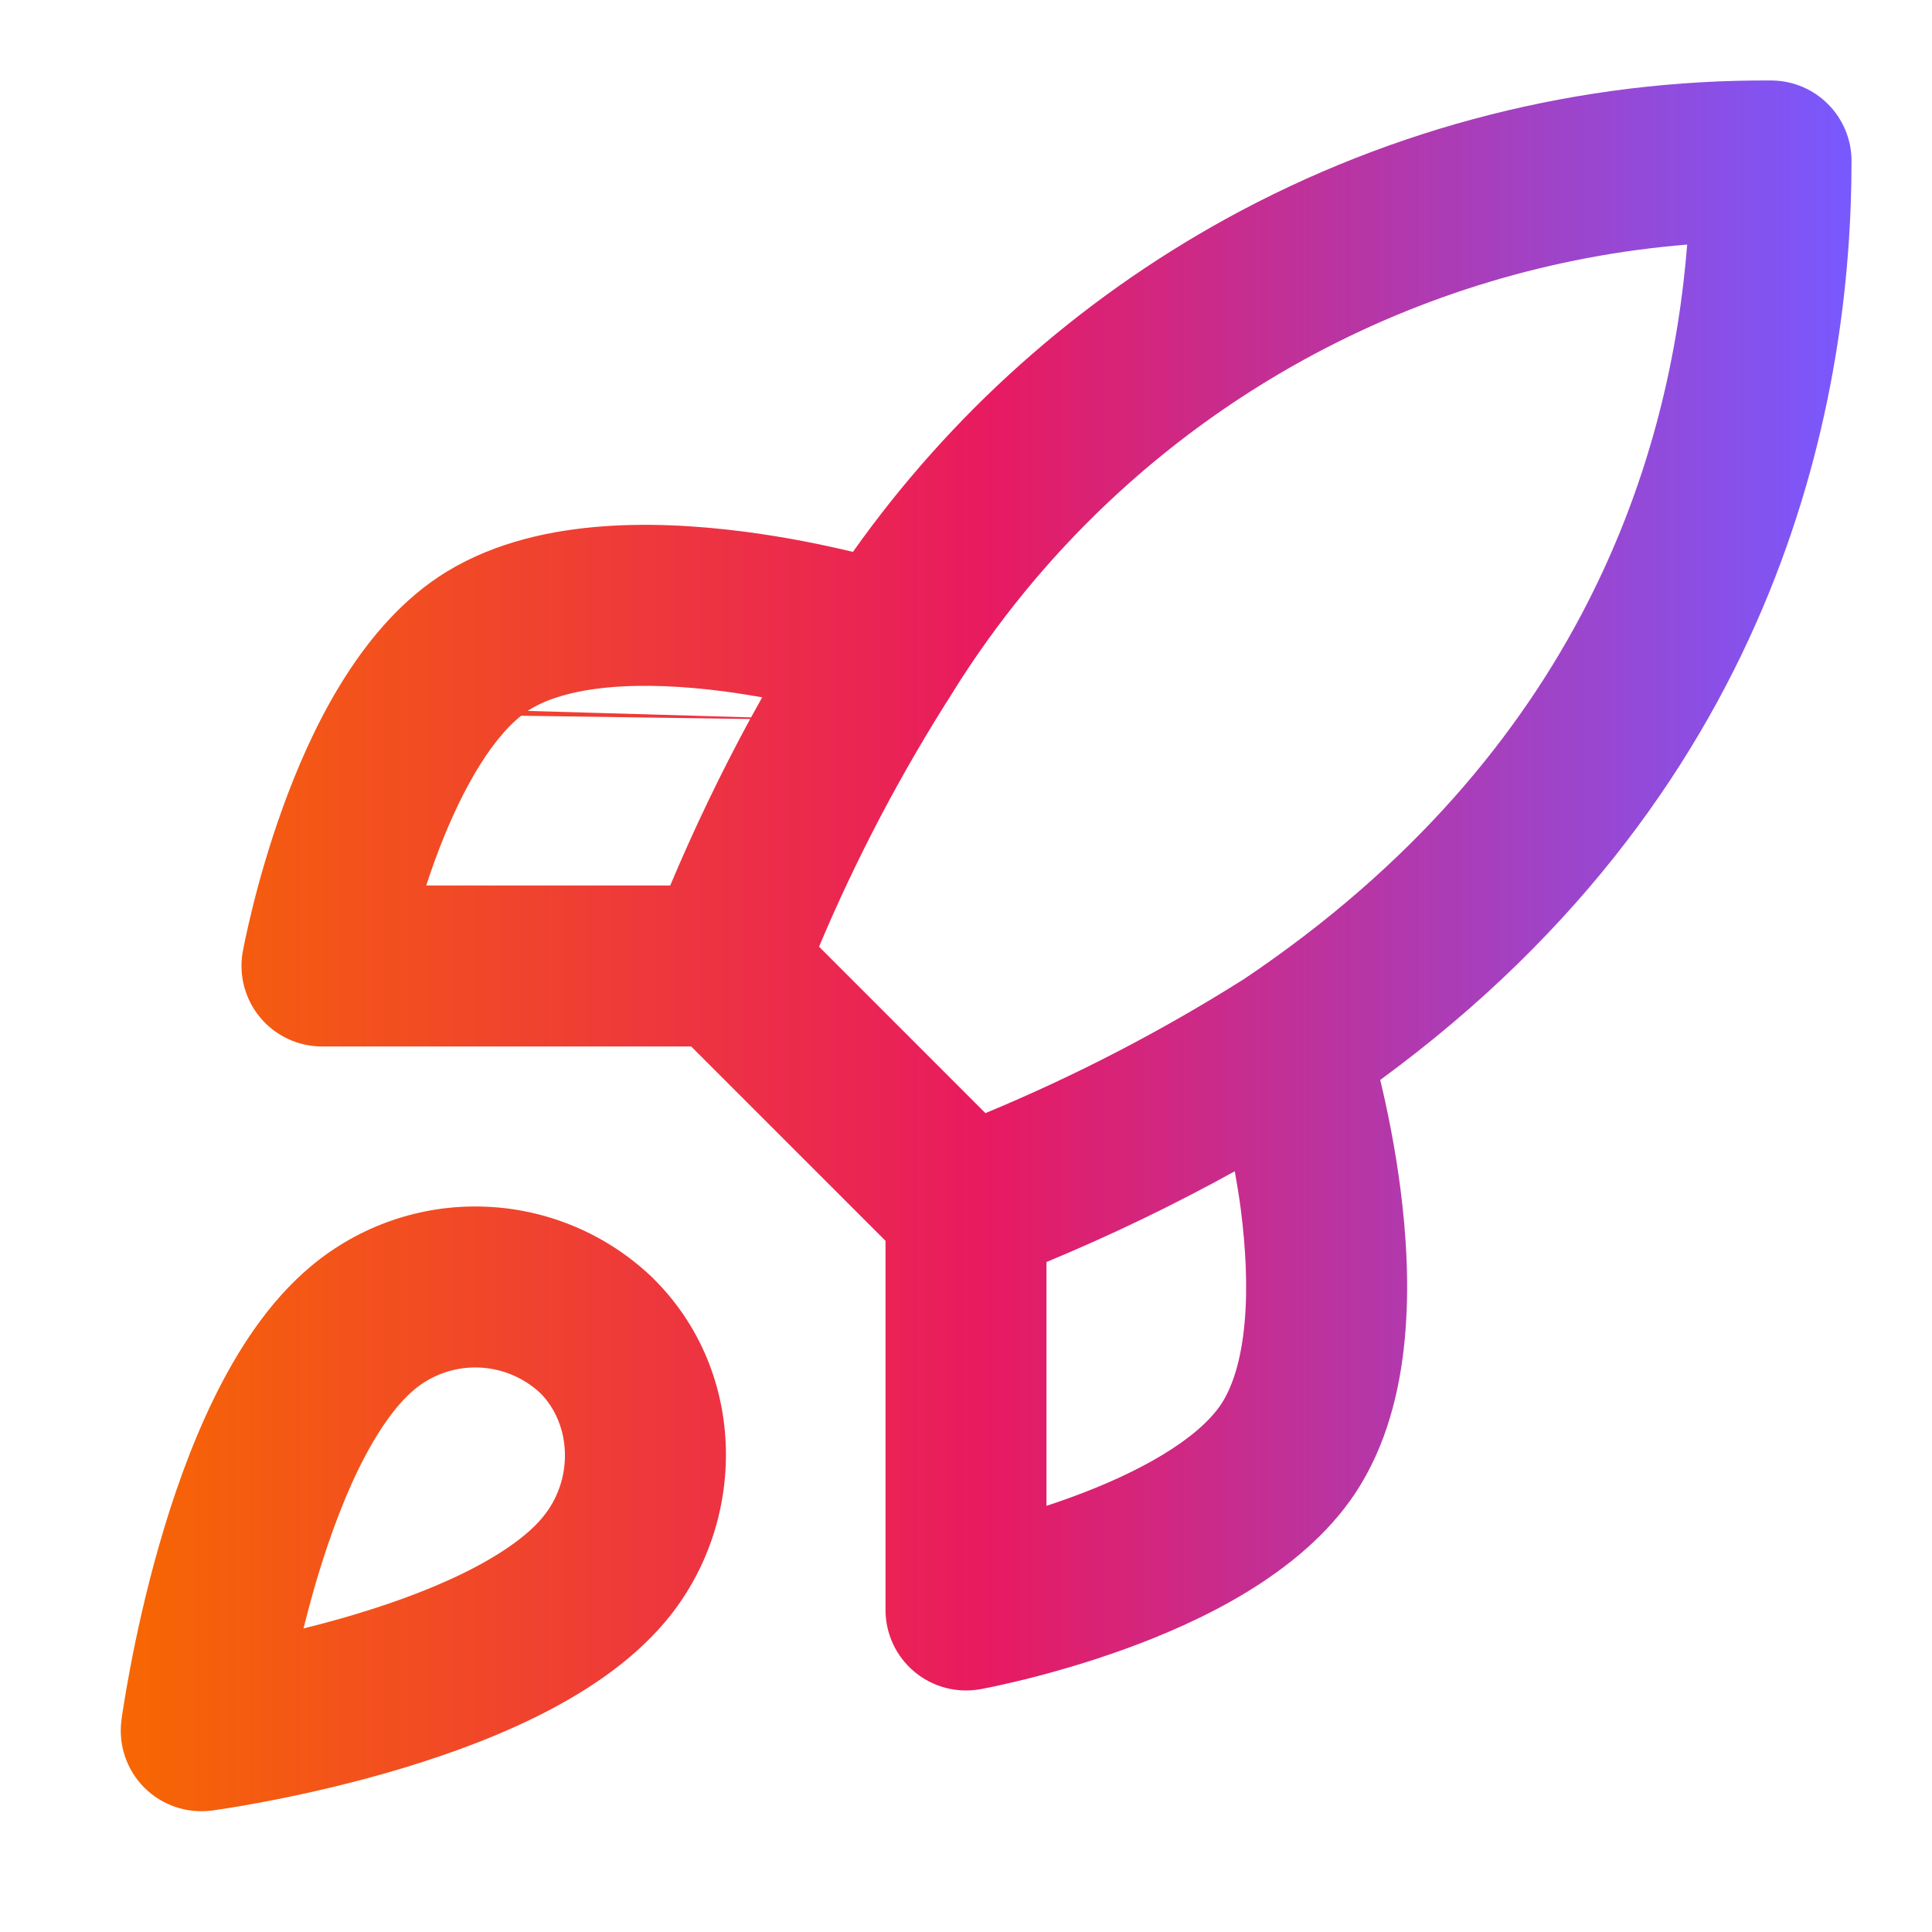
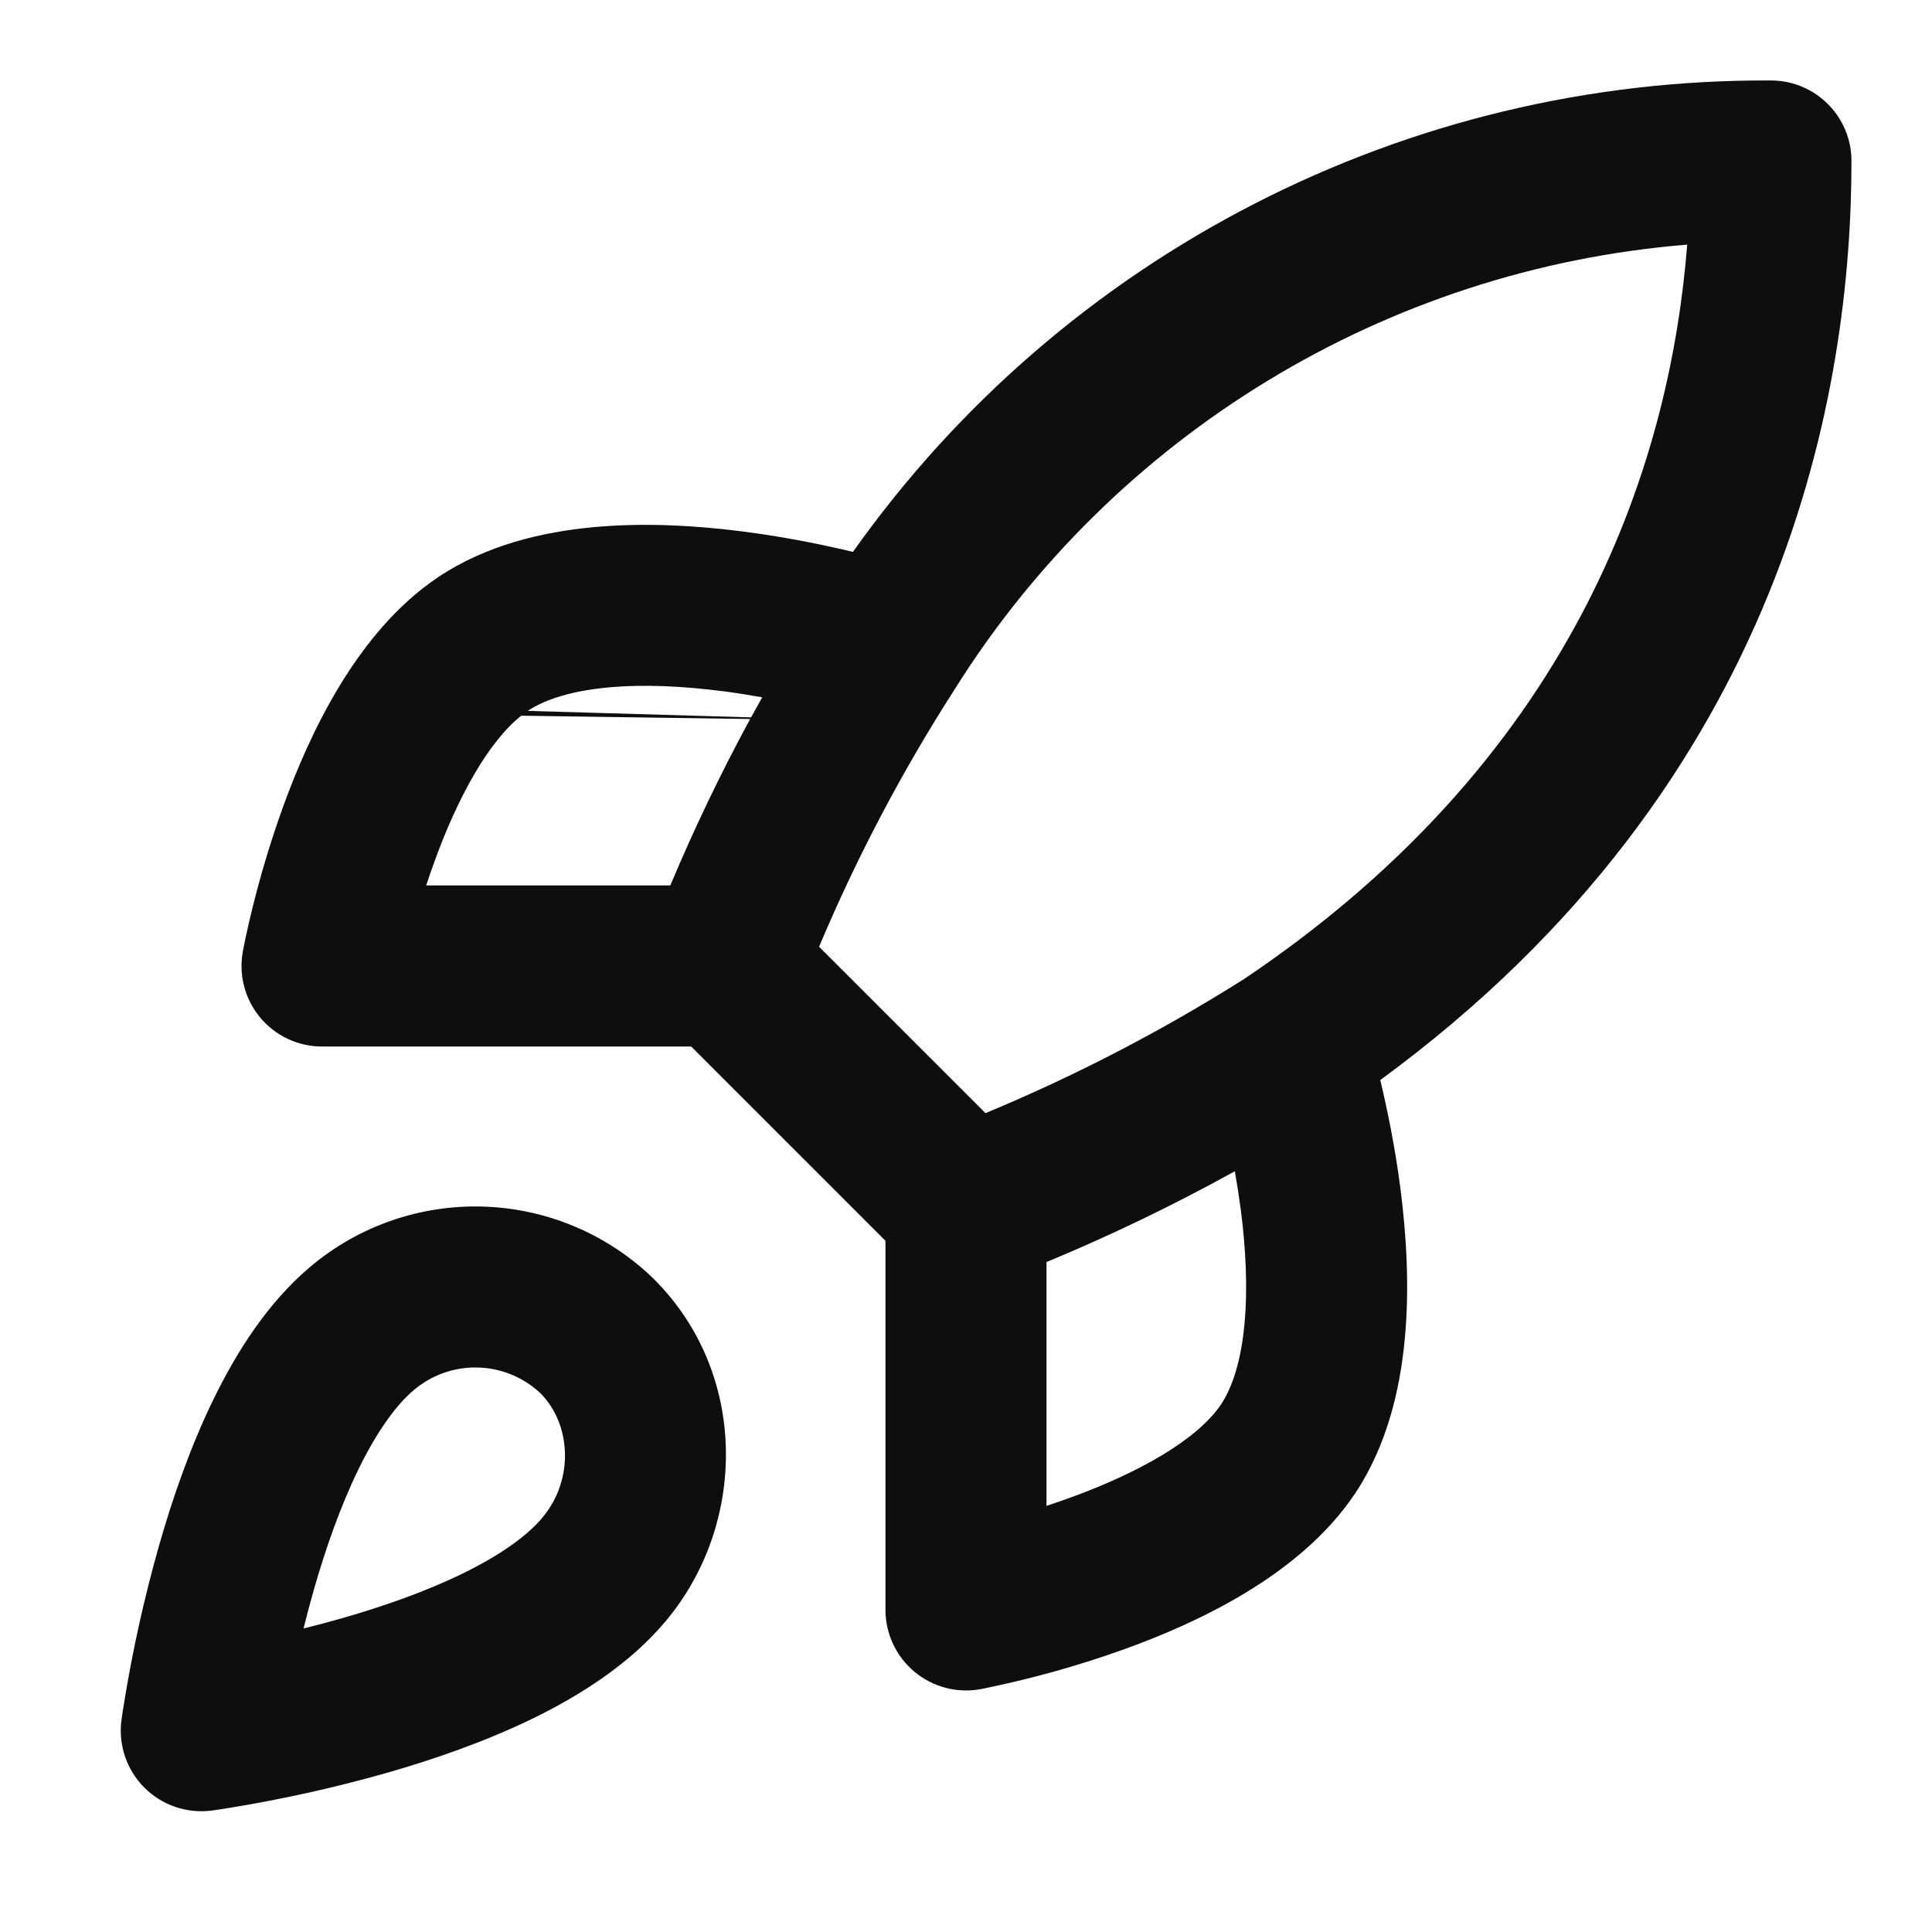
- <svg xmlns="http://www.w3.org/2000/svg" width="32" height="32" viewBox="0 0 32 32" fill="none">
-   <path fill-rule="evenodd" clip-rule="evenodd" d="M8.004 19.985C9.048 20.017 10.045 20.434 10.801 21.156C10.806 21.161 10.811 21.166 10.816 21.171C12.401 22.736 12.381 25.247 11.02 26.859C10.429 27.561 9.617 28.076 8.835 28.458C8.037 28.848 7.176 29.143 6.403 29.365C5.626 29.587 4.909 29.742 4.388 29.841C4.126 29.891 3.911 29.927 3.76 29.951C3.684 29.962 3.624 29.972 3.582 29.978C3.561 29.981 3.544 29.983 3.532 29.985C3.526 29.985 3.521 29.986 3.518 29.987L3.511 29.988C3.099 30.043 2.684 29.902 2.391 29.609C2.097 29.315 1.957 28.901 2.012 28.49V28.487L2.013 28.483C2.013 28.479 2.014 28.474 2.015 28.468C2.016 28.456 2.018 28.439 2.021 28.418C2.028 28.376 2.037 28.315 2.049 28.24C2.073 28.088 2.11 27.874 2.159 27.613C2.258 27.091 2.412 26.373 2.635 25.596C2.856 24.823 3.152 23.963 3.542 23.165C3.924 22.384 4.439 21.57 5.142 20.98C5.941 20.307 6.96 19.952 8.004 19.985ZM7.922 22.65C7.534 22.638 7.156 22.769 6.859 23.019L6.857 23.021C6.56 23.27 6.243 23.71 5.937 24.335C5.64 24.945 5.394 25.646 5.198 26.329C5.135 26.55 5.079 26.765 5.027 26.972C5.234 26.921 5.45 26.864 5.67 26.801C6.353 26.606 7.054 26.36 7.664 26.062C8.289 25.756 8.73 25.439 8.979 25.142L8.981 25.139C9.509 24.514 9.465 23.593 8.951 23.076C8.672 22.814 8.306 22.662 7.922 22.65Z" fill="url(#paint0_linear_1498_2419)" />
-   <path fill-rule="evenodd" clip-rule="evenodd" d="M29.342 1.333C30.075 1.338 30.667 1.933 30.667 2.666C30.667 6.414 29.614 12.942 22.861 17.887C22.975 18.364 23.106 18.992 23.195 19.686C23.293 20.442 23.348 21.313 23.268 22.17C23.19 23.016 22.971 23.946 22.442 24.74L22.441 24.742C21.536 26.095 19.829 26.879 18.637 27.312C17.996 27.544 17.404 27.709 16.973 27.816C16.756 27.869 16.578 27.909 16.451 27.936C16.388 27.949 16.338 27.959 16.302 27.966C16.284 27.97 16.268 27.973 16.258 27.975C16.253 27.976 16.248 27.976 16.245 27.977L16.241 27.978H16.238C15.849 28.049 15.449 27.943 15.146 27.69C14.842 27.436 14.667 27.062 14.667 26.666V20.552L11.448 17.333H5.333C4.938 17.333 4.563 17.157 4.31 16.854C4.057 16.551 3.951 16.151 4.021 15.762L4.022 15.759V15.754C4.023 15.751 4.024 15.747 4.025 15.742C4.027 15.731 4.03 15.716 4.033 15.699C4.04 15.663 4.051 15.611 4.064 15.548C4.091 15.422 4.13 15.244 4.184 15.028C4.29 14.597 4.456 14.004 4.688 13.364C5.121 12.171 5.906 10.463 7.259 9.558L7.261 9.557C8.054 9.028 8.984 8.809 9.829 8.731C10.686 8.651 11.557 8.707 12.313 8.804C13.014 8.894 13.648 9.026 14.127 9.141C15.742 6.862 17.854 4.974 20.309 3.623C23.075 2.102 26.185 1.314 29.342 1.333ZM20.452 19.4C19.441 19.958 18.4 20.46 17.333 20.903V24.941C17.461 24.899 17.594 24.854 17.727 24.805C18.877 24.388 19.836 23.839 20.225 23.259C20.415 22.972 20.557 22.529 20.613 21.923C20.669 21.328 20.633 20.667 20.551 20.027C20.523 19.81 20.487 19.6 20.452 19.4ZM27.945 4.051C25.722 4.232 23.556 4.88 21.593 5.96C19.225 7.263 17.23 9.149 15.797 11.44C15.794 11.444 15.793 11.448 15.79 11.453C14.93 12.796 14.185 14.21 13.566 15.68L16.322 18.437C17.81 17.819 19.243 17.076 20.605 16.216C26.239 12.432 27.673 7.483 27.945 4.051ZM8.632 11.855C8.092 12.285 7.586 13.195 7.195 14.273C7.147 14.406 7.101 14.538 7.06 14.666H11.101C11.497 13.726 11.938 12.806 12.425 11.909L8.632 11.855ZM11.973 11.449C11.333 11.366 10.672 11.331 10.076 11.386C9.47 11.443 9.027 11.584 8.74 11.775L12.44 11.882C12.501 11.771 12.562 11.661 12.624 11.55C12.417 11.513 12.198 11.478 11.973 11.449Z" fill="url(#paint1_linear_1498_2419)" />
-   <defs>
-     <linearGradient id="paint0_linear_1498_2419" x1="2" y1="15.666" x2="30.667" y2="15.666" gradientUnits="userSpaceOnUse">
-       <stop stop-color="#F76702" />
-       <stop offset="0.5" stop-color="#E81A60" />
-       <stop offset="1" stop-color="#7859FF" />
-     </linearGradient>
-     <linearGradient id="paint1_linear_1498_2419" x1="2" y1="15.666" x2="30.667" y2="15.666" gradientUnits="userSpaceOnUse">
-       <stop stop-color="#F76702" />
-       <stop offset="0.5" stop-color="#E81A60" />
-       <stop offset="1" stop-color="#7859FF" />
-     </linearGradient>
-   </defs>
+ <svg xmlns="http://www.w3.org/2000/svg" width="44" height="44" fill="none" viewBox="0 0 44 44">
+   <path fill="#0E0E0E" fill-rule="evenodd" d="M11.005 27.479a5.831 5.831 0 0 1 3.846 1.61l.022.022c2.179 2.15 2.15 5.603.279 7.82-.812.965-1.93 1.674-3.004 2.2-1.097.535-2.28.942-3.343 1.246a31.72 31.72 0 0 1-3.636.805c-.103.017-.186.03-.244.038l-.07.01-.019.002-.01.002a1.836 1.836 0 0 1-2.06-2.06l.001-.005.001-.005c0-.005 0-.012.002-.02l.01-.07.038-.243a31.801 31.801 0 0 1 .805-3.636c.304-1.063.71-2.246 1.247-3.343.525-1.075 1.234-2.193 2.2-3.005a5.829 5.829 0 0 1 3.935-1.368Zm-.113 3.665a2.164 2.164 0 0 0-1.46.508l-.003.002c-.409.343-.845.948-1.265 1.807-.41.839-.747 1.803-1.016 2.743-.087.303-.165.6-.235.883.284-.07.58-.148.883-.235.94-.269 1.904-.607 2.743-1.017.86-.42 1.464-.856 1.807-1.264l.004-.005c.726-.859.665-2.126-.042-2.836a2.165 2.165 0 0 0-1.416-.586Z" clip-rule="evenodd" />
+   <path fill="#0E0E0E" fill-rule="evenodd" d="M40.345 1.833a1.833 1.833 0 0 1 1.821 1.834c0 5.152-1.446 14.13-10.731 20.93.156.655.336 1.518.459 2.472.134 1.04.21 2.238.1 3.416-.108 1.162-.408 2.441-1.135 3.532l-.002.002c-1.245 1.86-3.593 2.94-5.233 3.534a23.096 23.096 0 0 1-3.27.912l-.017.004-.006.001h-.003a1.836 1.836 0 0 1-2.162-1.803v-8.408l-4.425-4.425H7.333a1.834 1.834 0 0 1-1.803-2.162v-.003l.005-.024.011-.06.042-.206a23.127 23.127 0 0 1 .858-3.004c.596-1.64 1.674-3.987 3.535-5.232l.002-.002c1.09-.727 2.37-1.027 3.533-1.135 1.178-.11 2.375-.034 3.415.1.964.124 1.836.305 2.494.463a25.446 25.446 0 0 1 20.92-10.736ZM28.122 26.675a42.777 42.777 0 0 1-4.289 2.068v5.552c.177-.058.358-.12.541-.187 1.582-.574 2.9-1.328 3.435-2.125.262-.394.457-1.003.534-1.837.076-.819.028-1.727-.086-2.607a18.863 18.863 0 0 0-.135-.864ZM38.425 5.571a21.782 21.782 0 0 0-16.704 10.16l-.01.016a38.492 38.492 0 0 0-3.057 5.814l3.79 3.79a39.158 39.158 0 0 0 5.888-3.054c7.747-5.203 9.719-12.007 10.093-16.726ZM11.87 16.3c-.742.59-1.44 1.842-1.977 3.325a17.72 17.72 0 0 0-.187.54h5.56a42.13 42.13 0 0 1 1.818-3.79L11.87 16.3Zm4.592-.558c-.88-.114-1.788-.162-2.607-.086-.834.077-1.443.272-1.837.534l5.087.147c.083-.152.169-.304.254-.456-.285-.05-.586-.1-.897-.14Z" clip-rule="evenodd" />
</svg>
